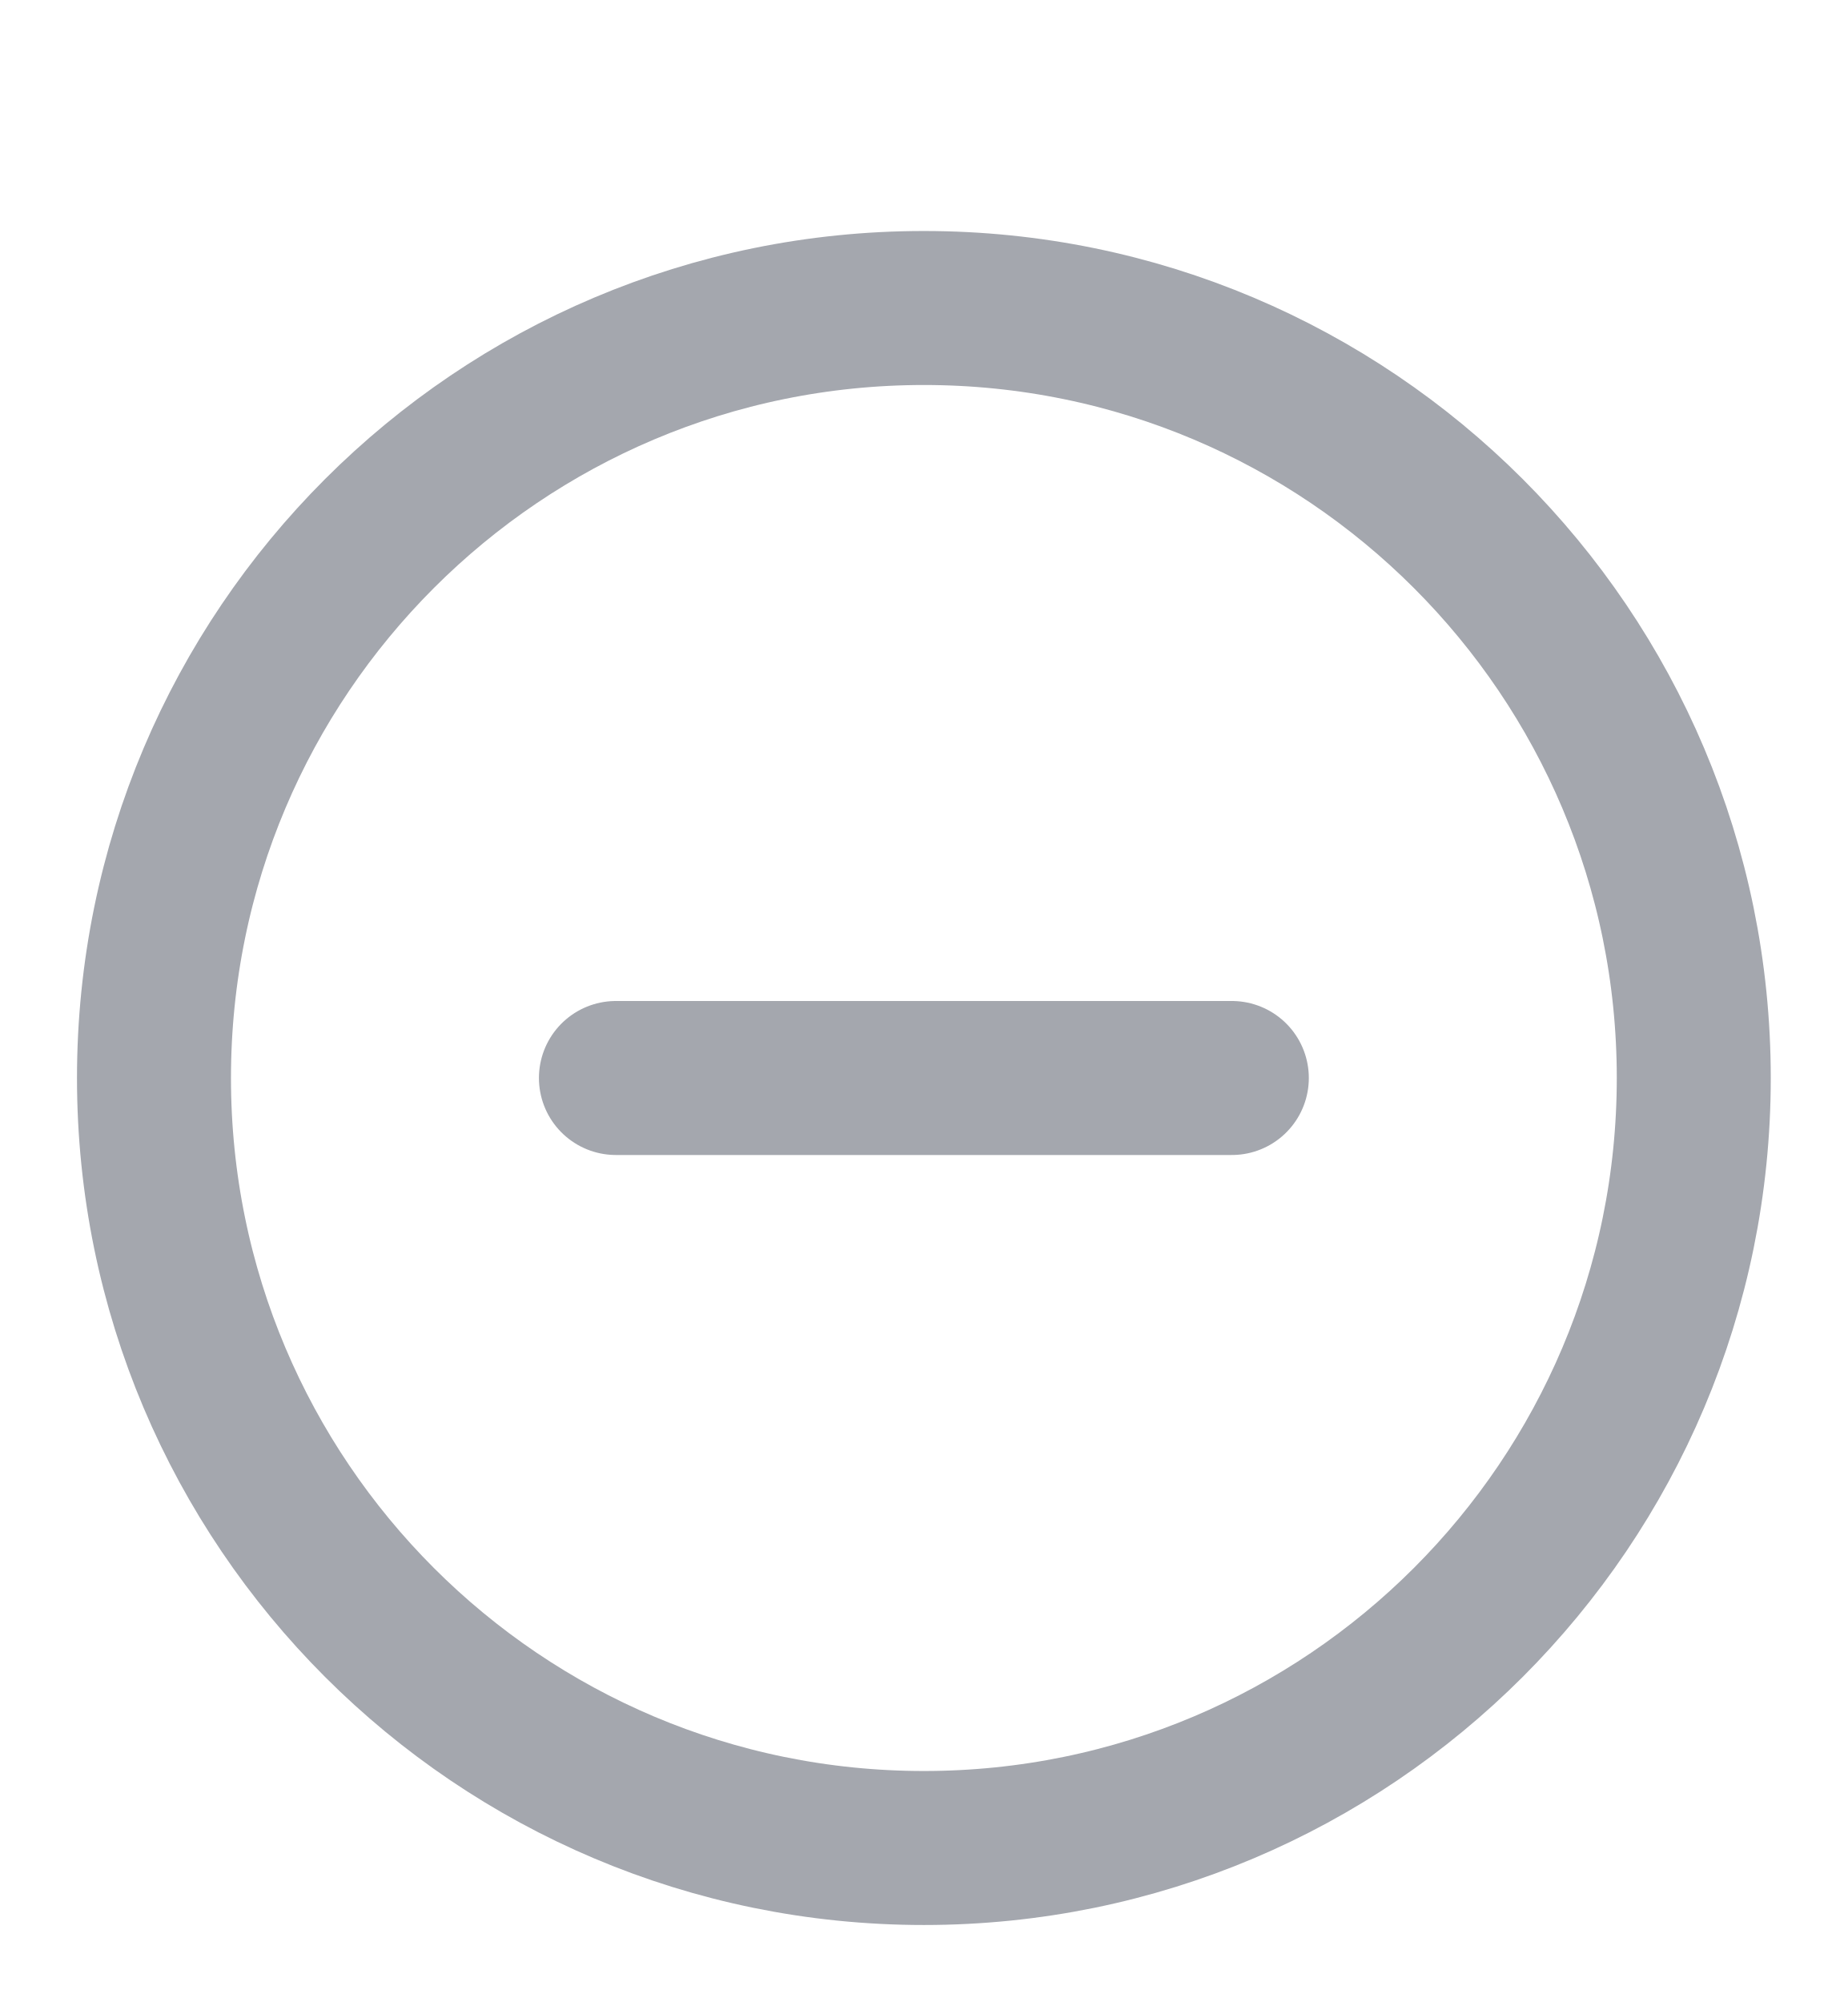
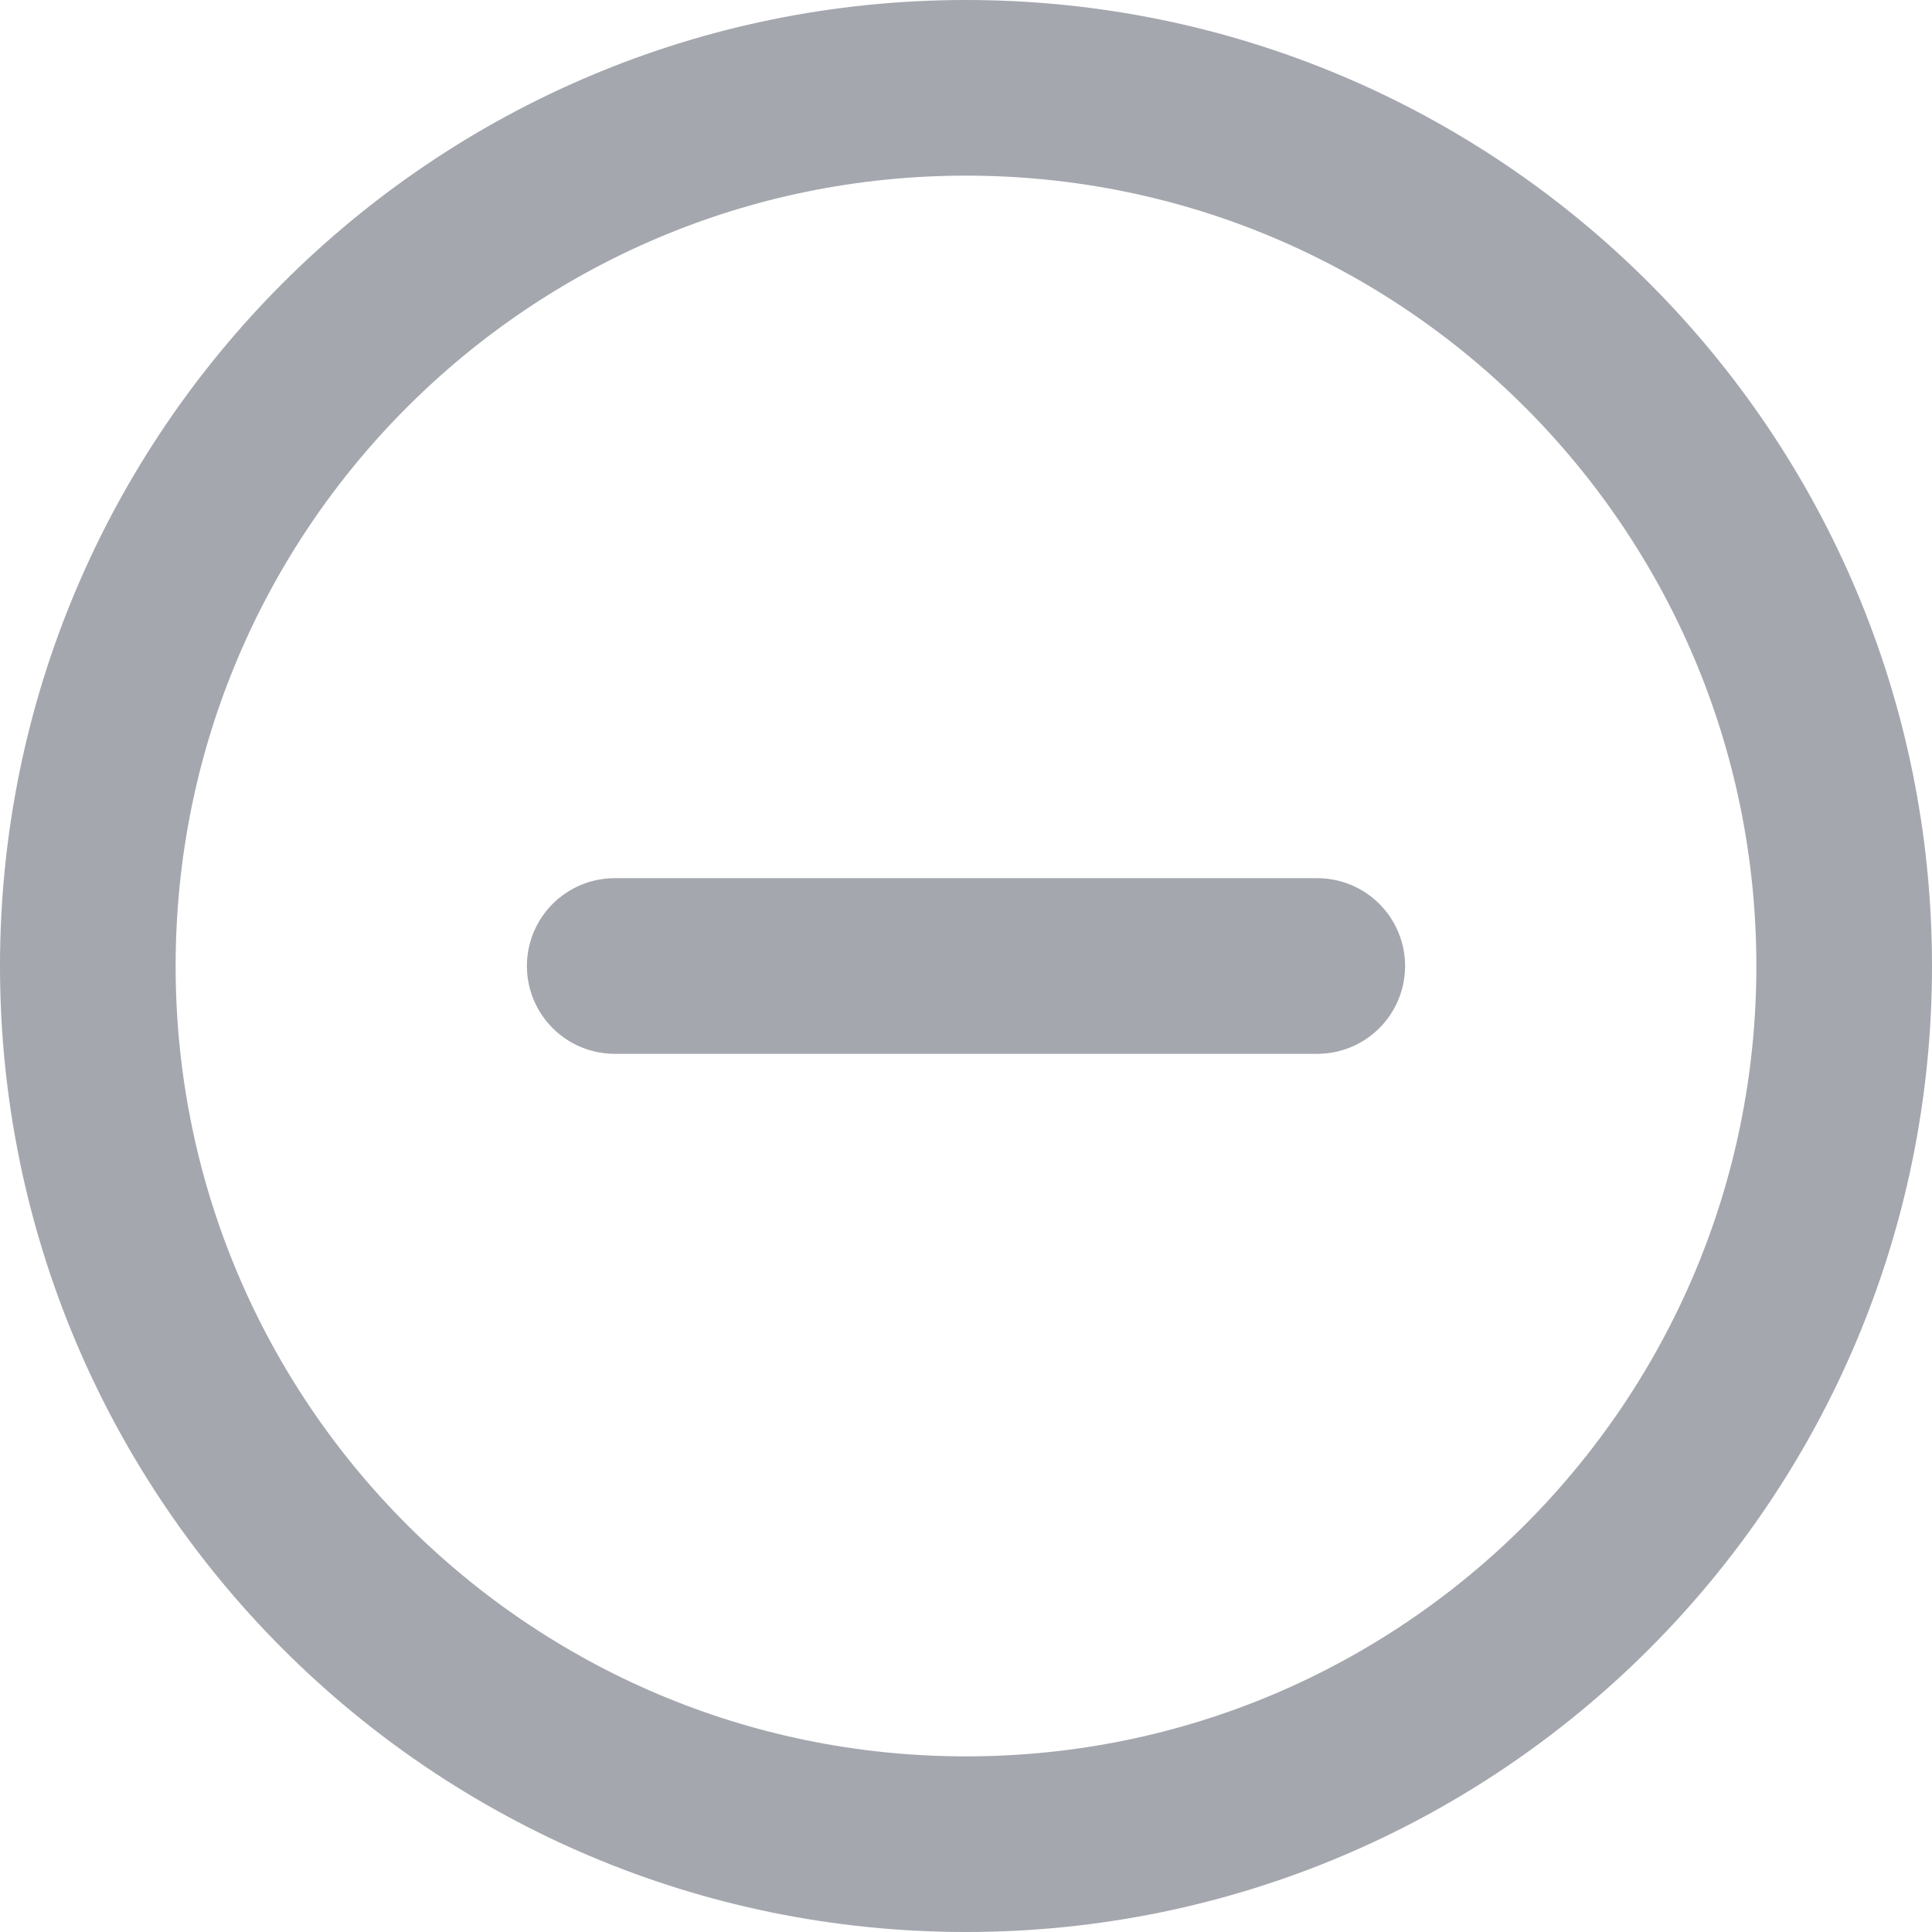
- <svg xmlns="http://www.w3.org/2000/svg" width="24" height="26" viewBox="0 0 24 26" fill="none">
-   <path d="M8 14H16M22 14C22 19.523 17.523 24 12 24C6.477 24 2 19.523 2 14C2 8.477 6.477 4 12 4C17.523 4 22 8.477 22 14Z" stroke="#A4A7AE" stroke-width="2" stroke-linecap="round" stroke-linejoin="round" />
+ <svg xmlns="http://www.w3.org/2000/svg" width="22" height="22" viewBox="0 0 22 22" fill="none">
+   <path d="M7 11H15M21 11C21 16.523 16.523 21 11 21C5.477 21 1 16.523 1 11C1 5.477 5.477 1 11 1C16.523 1 21 5.477 21 11Z" stroke="#A4A7AE" stroke-width="2" stroke-linecap="round" stroke-linejoin="round" />
</svg>
